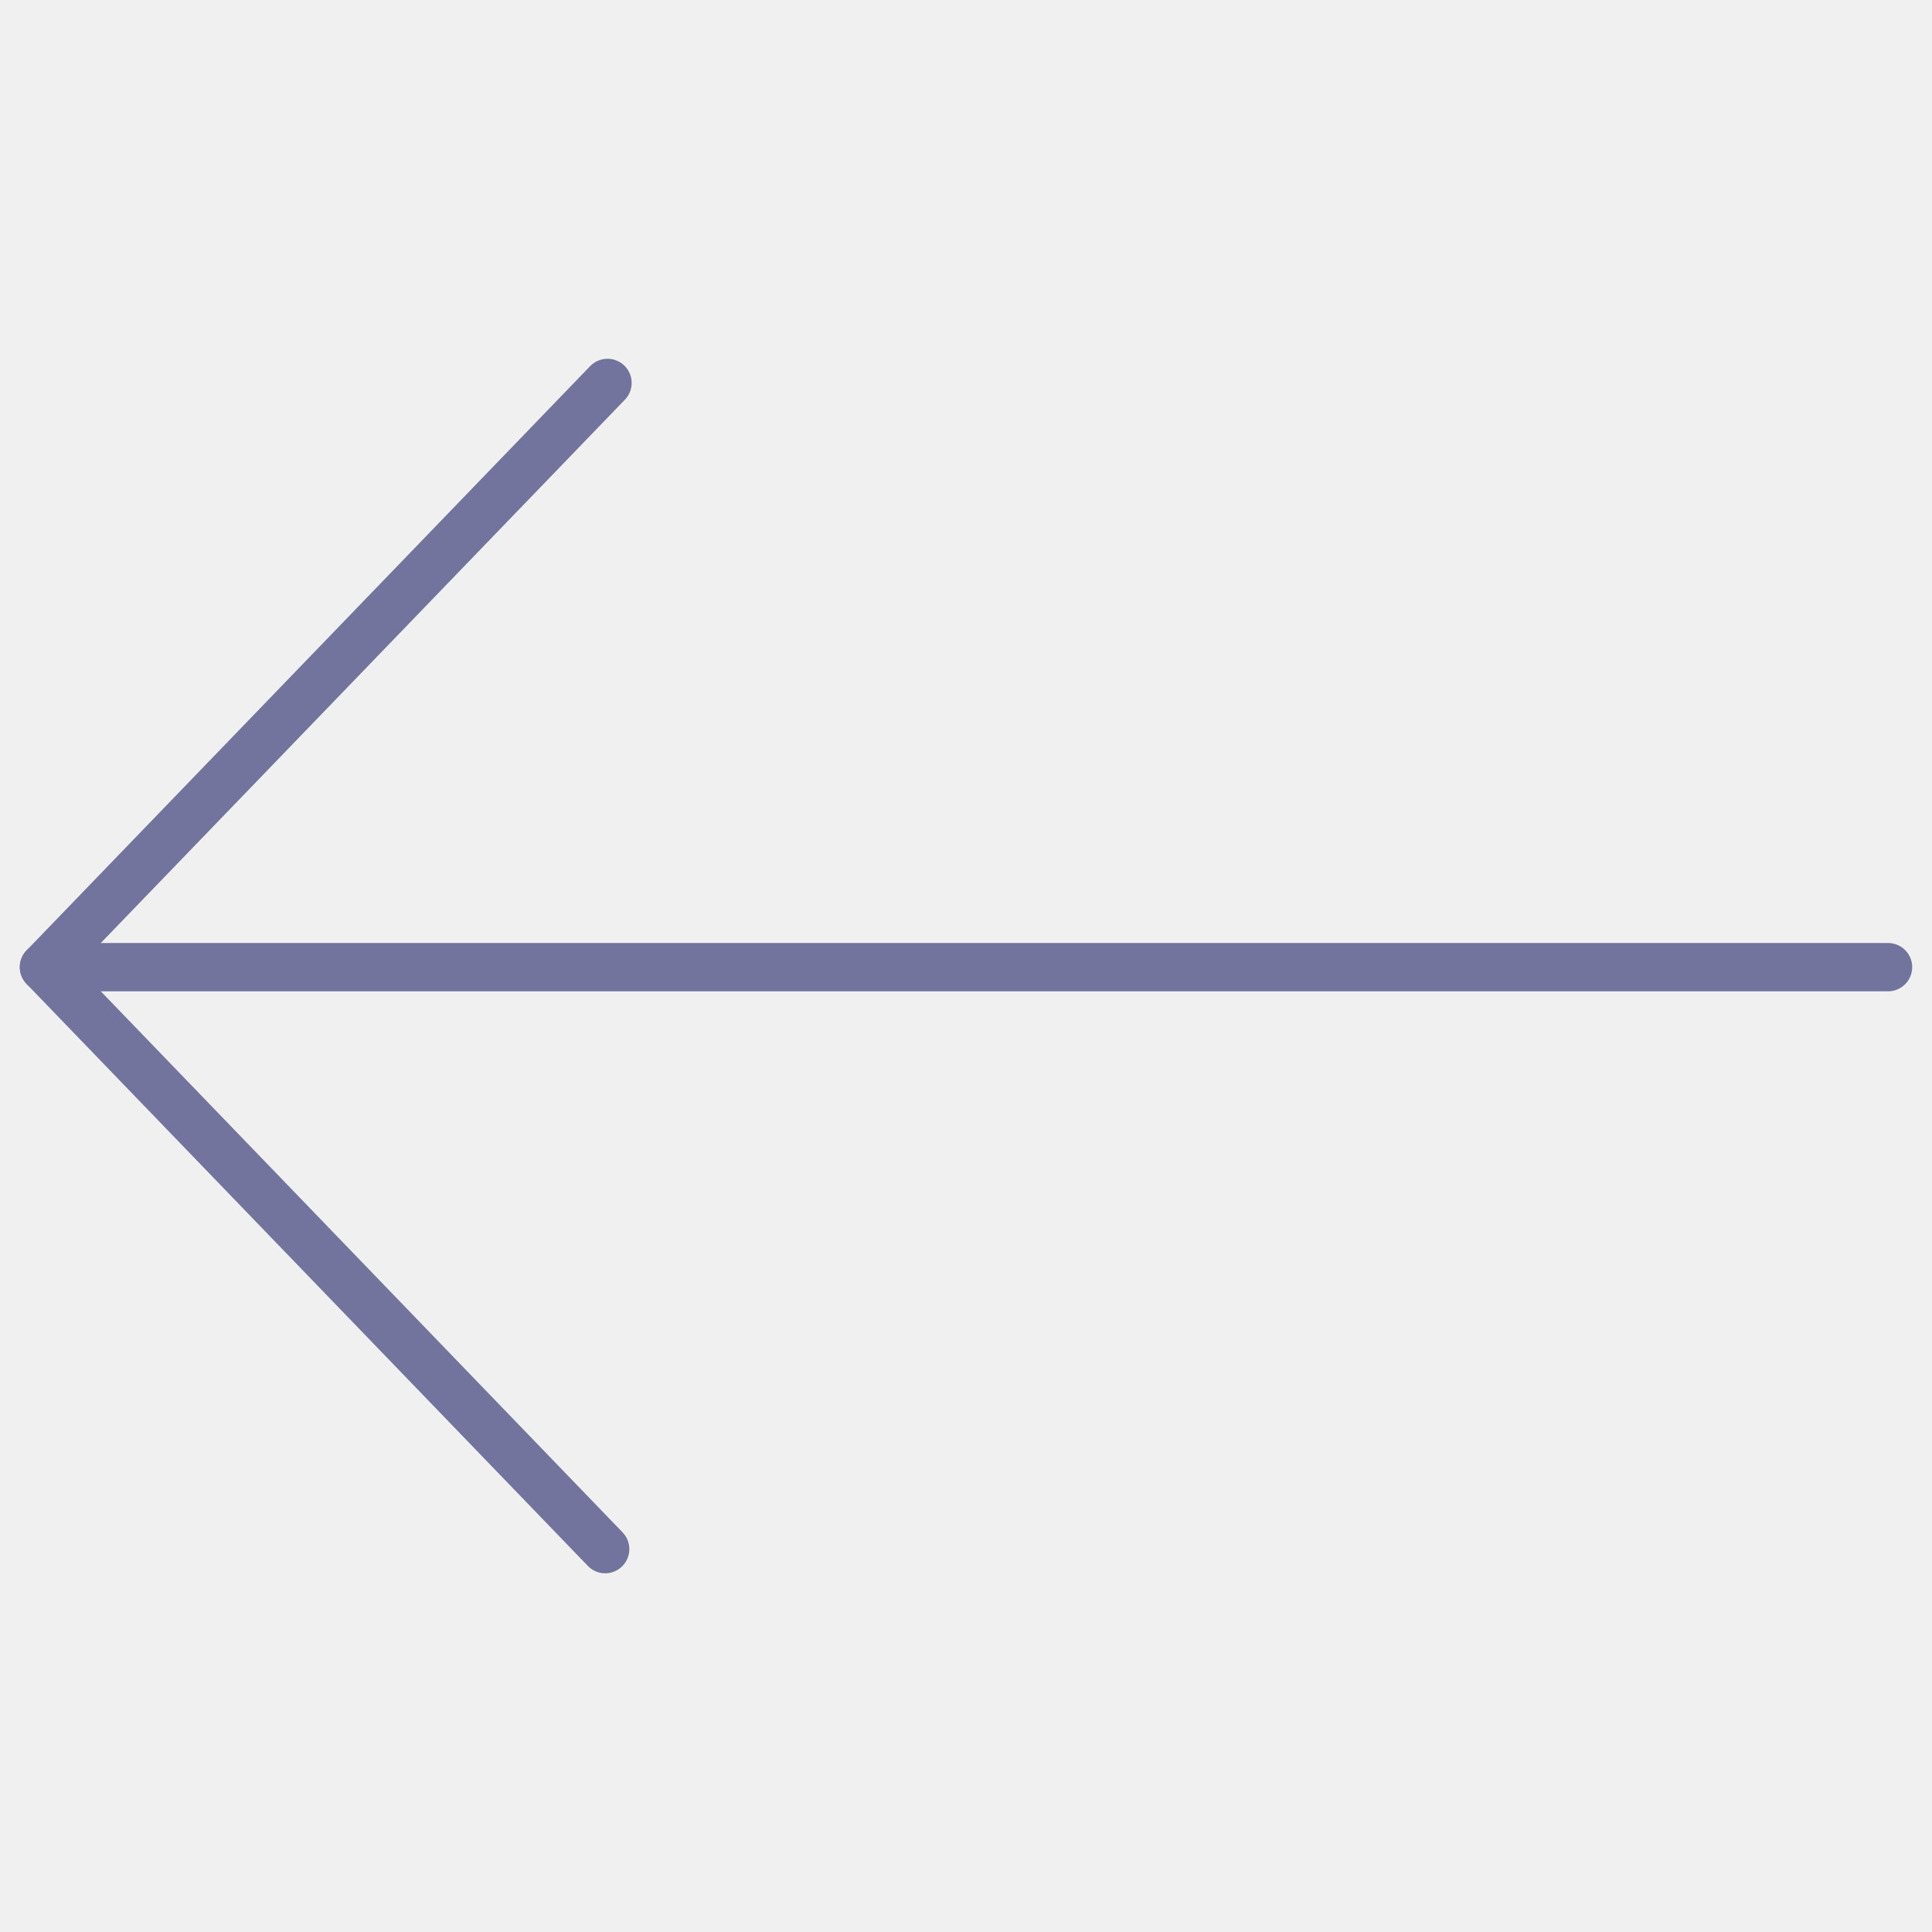
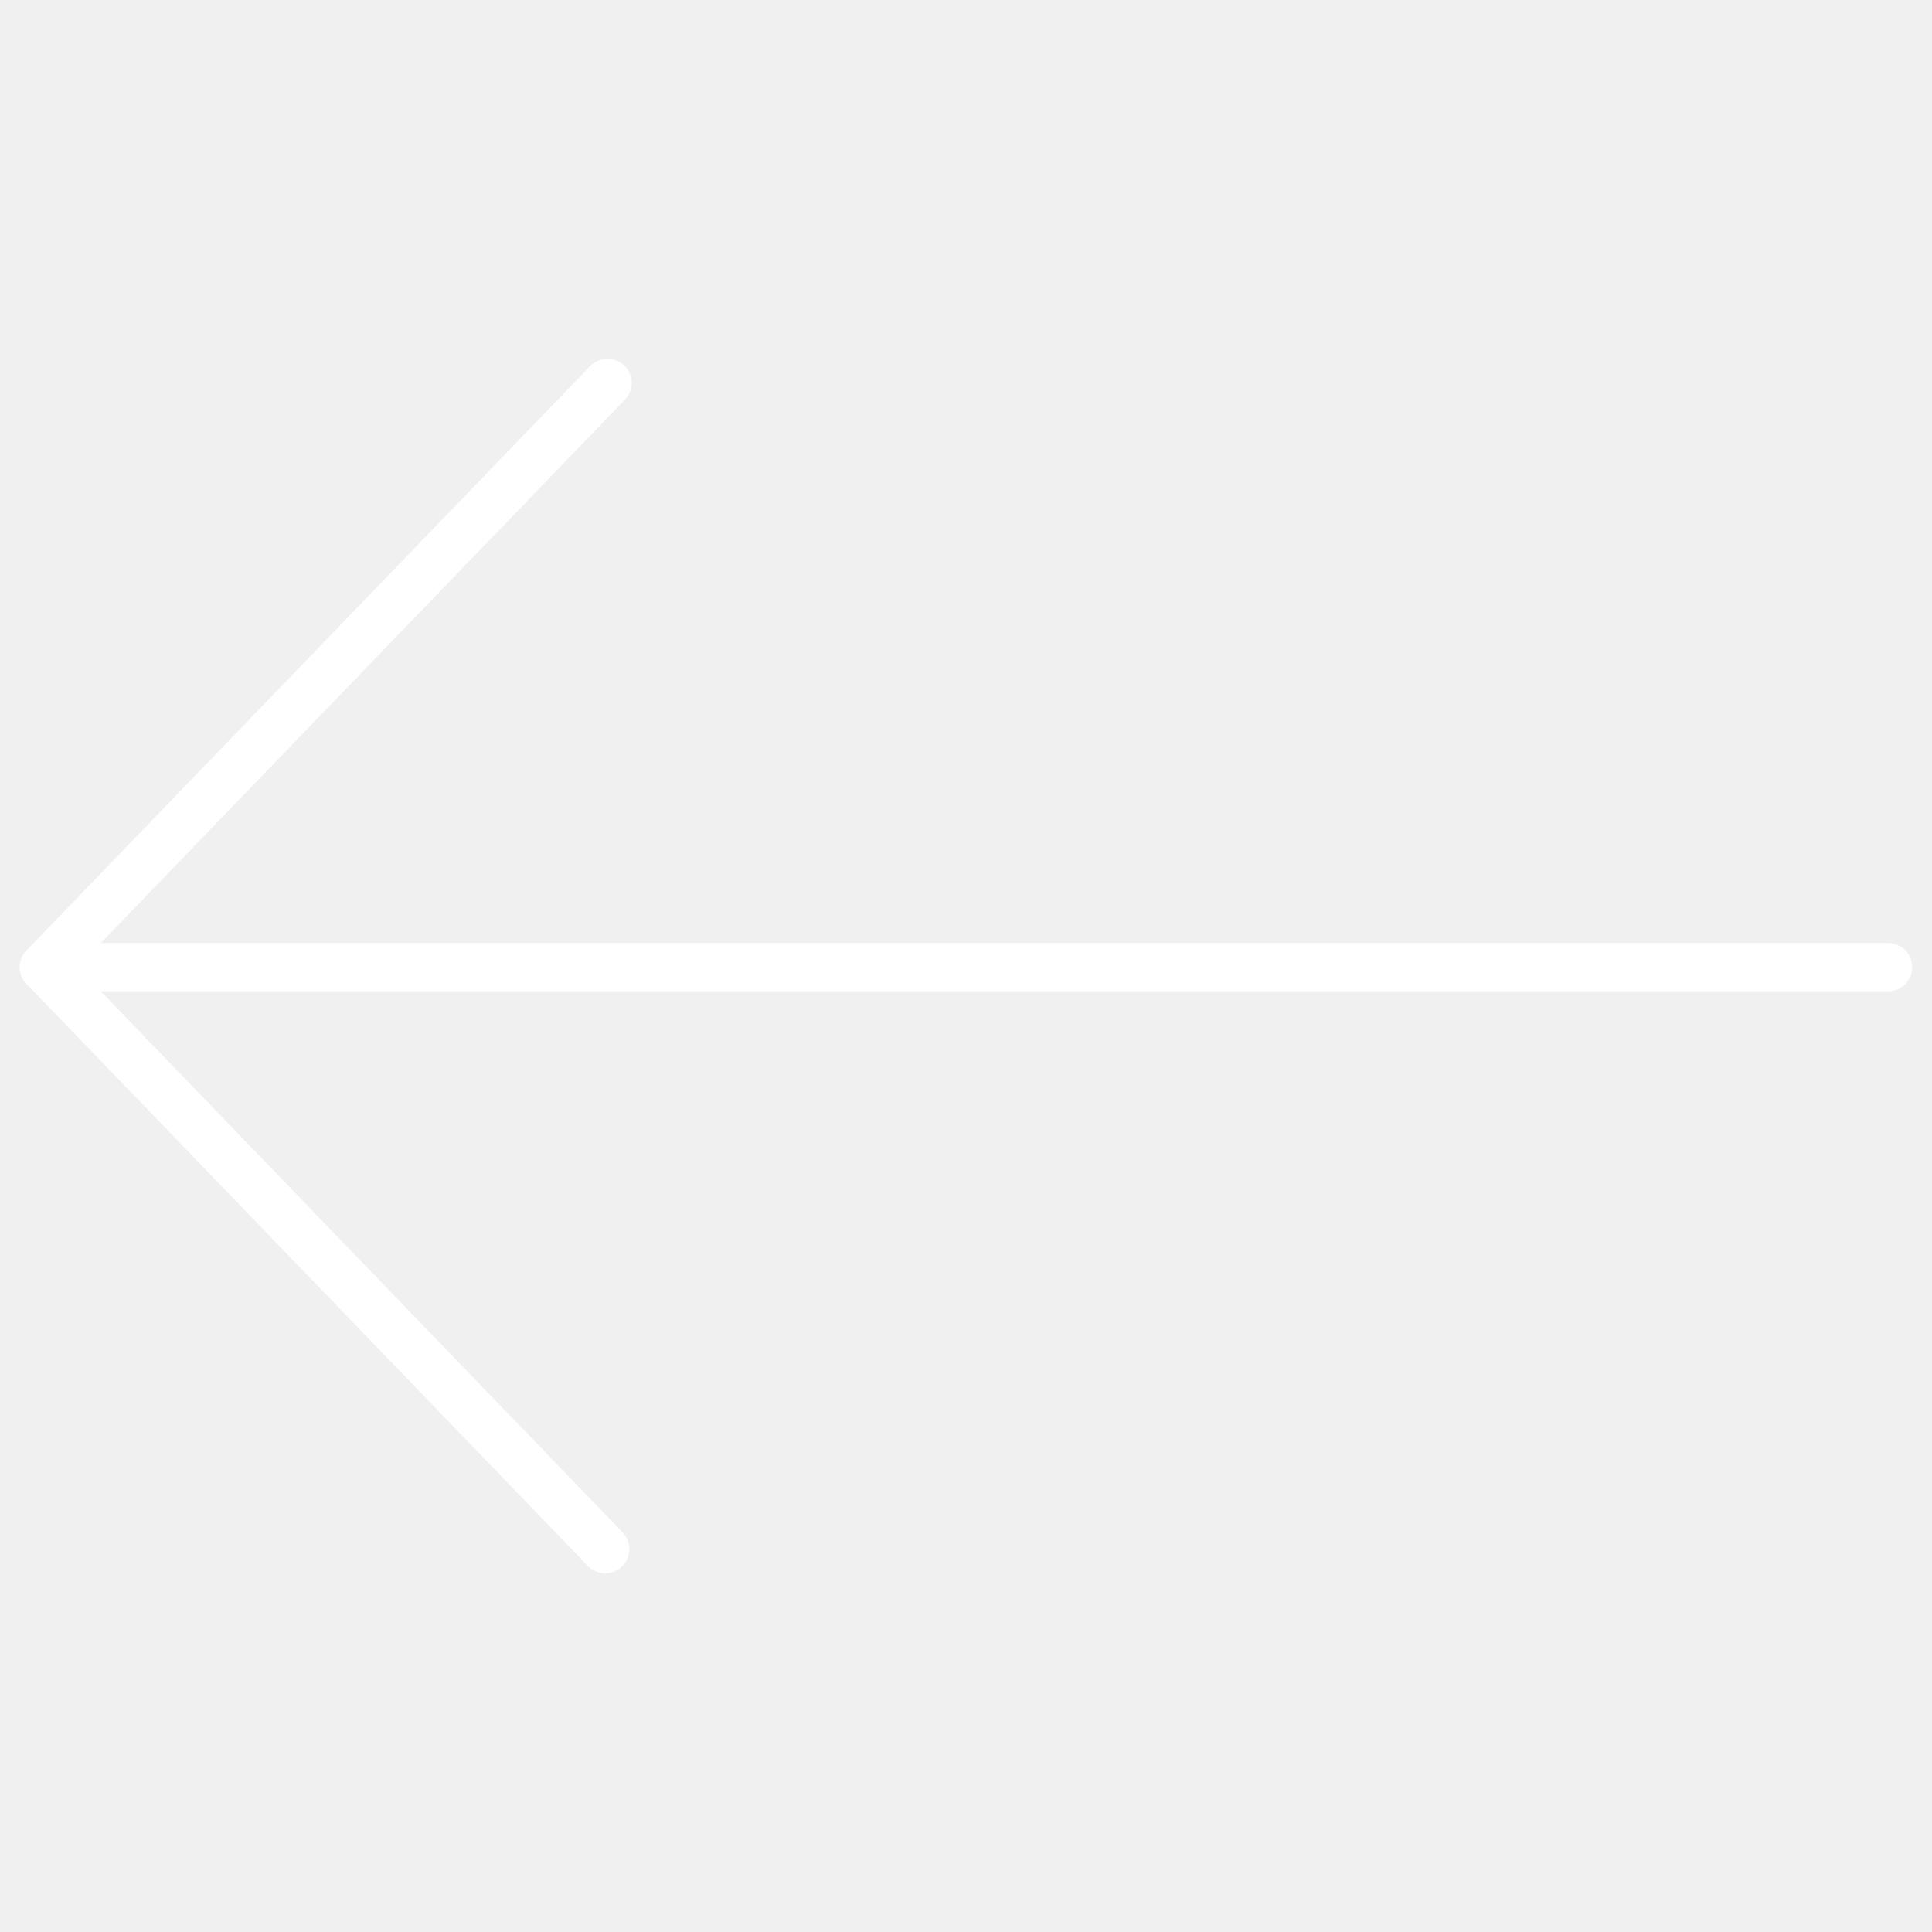
<svg xmlns="http://www.w3.org/2000/svg" version="1.1" id="Livello_1" x="0px" y="0px" width="40px" height="40px" viewBox="0 0 40 40" enable-background="new 0 0 40 40" xml:space="preserve">
  <g>
-     <polyline fill="none" stroke="#72749E" stroke-linecap="round" stroke-linejoin="round" stroke-miterlimit="10" points="   12.578,7.928 0.91,20.024 12.53,32.073  " />
-     <line fill="none" stroke="#72749E" stroke-linecap="round" stroke-linejoin="round" stroke-miterlimit="10" x1="0.91" y1="20.024" x2="39.09" y2="20.024" />
+     <polyline fill="none" stroke="#ffffff" stroke-linecap="round" stroke-linejoin="round" stroke-miterlimit="10" points="   12.578,7.928 0.91,20.024 12.53,32.073  " />
+     <line fill="none" stroke="#ffffff" stroke-linecap="round" stroke-linejoin="round" stroke-miterlimit="10" x1="0.91" y1="20.024" x2="39.09" y2="20.024" />
  </g>
</svg>
